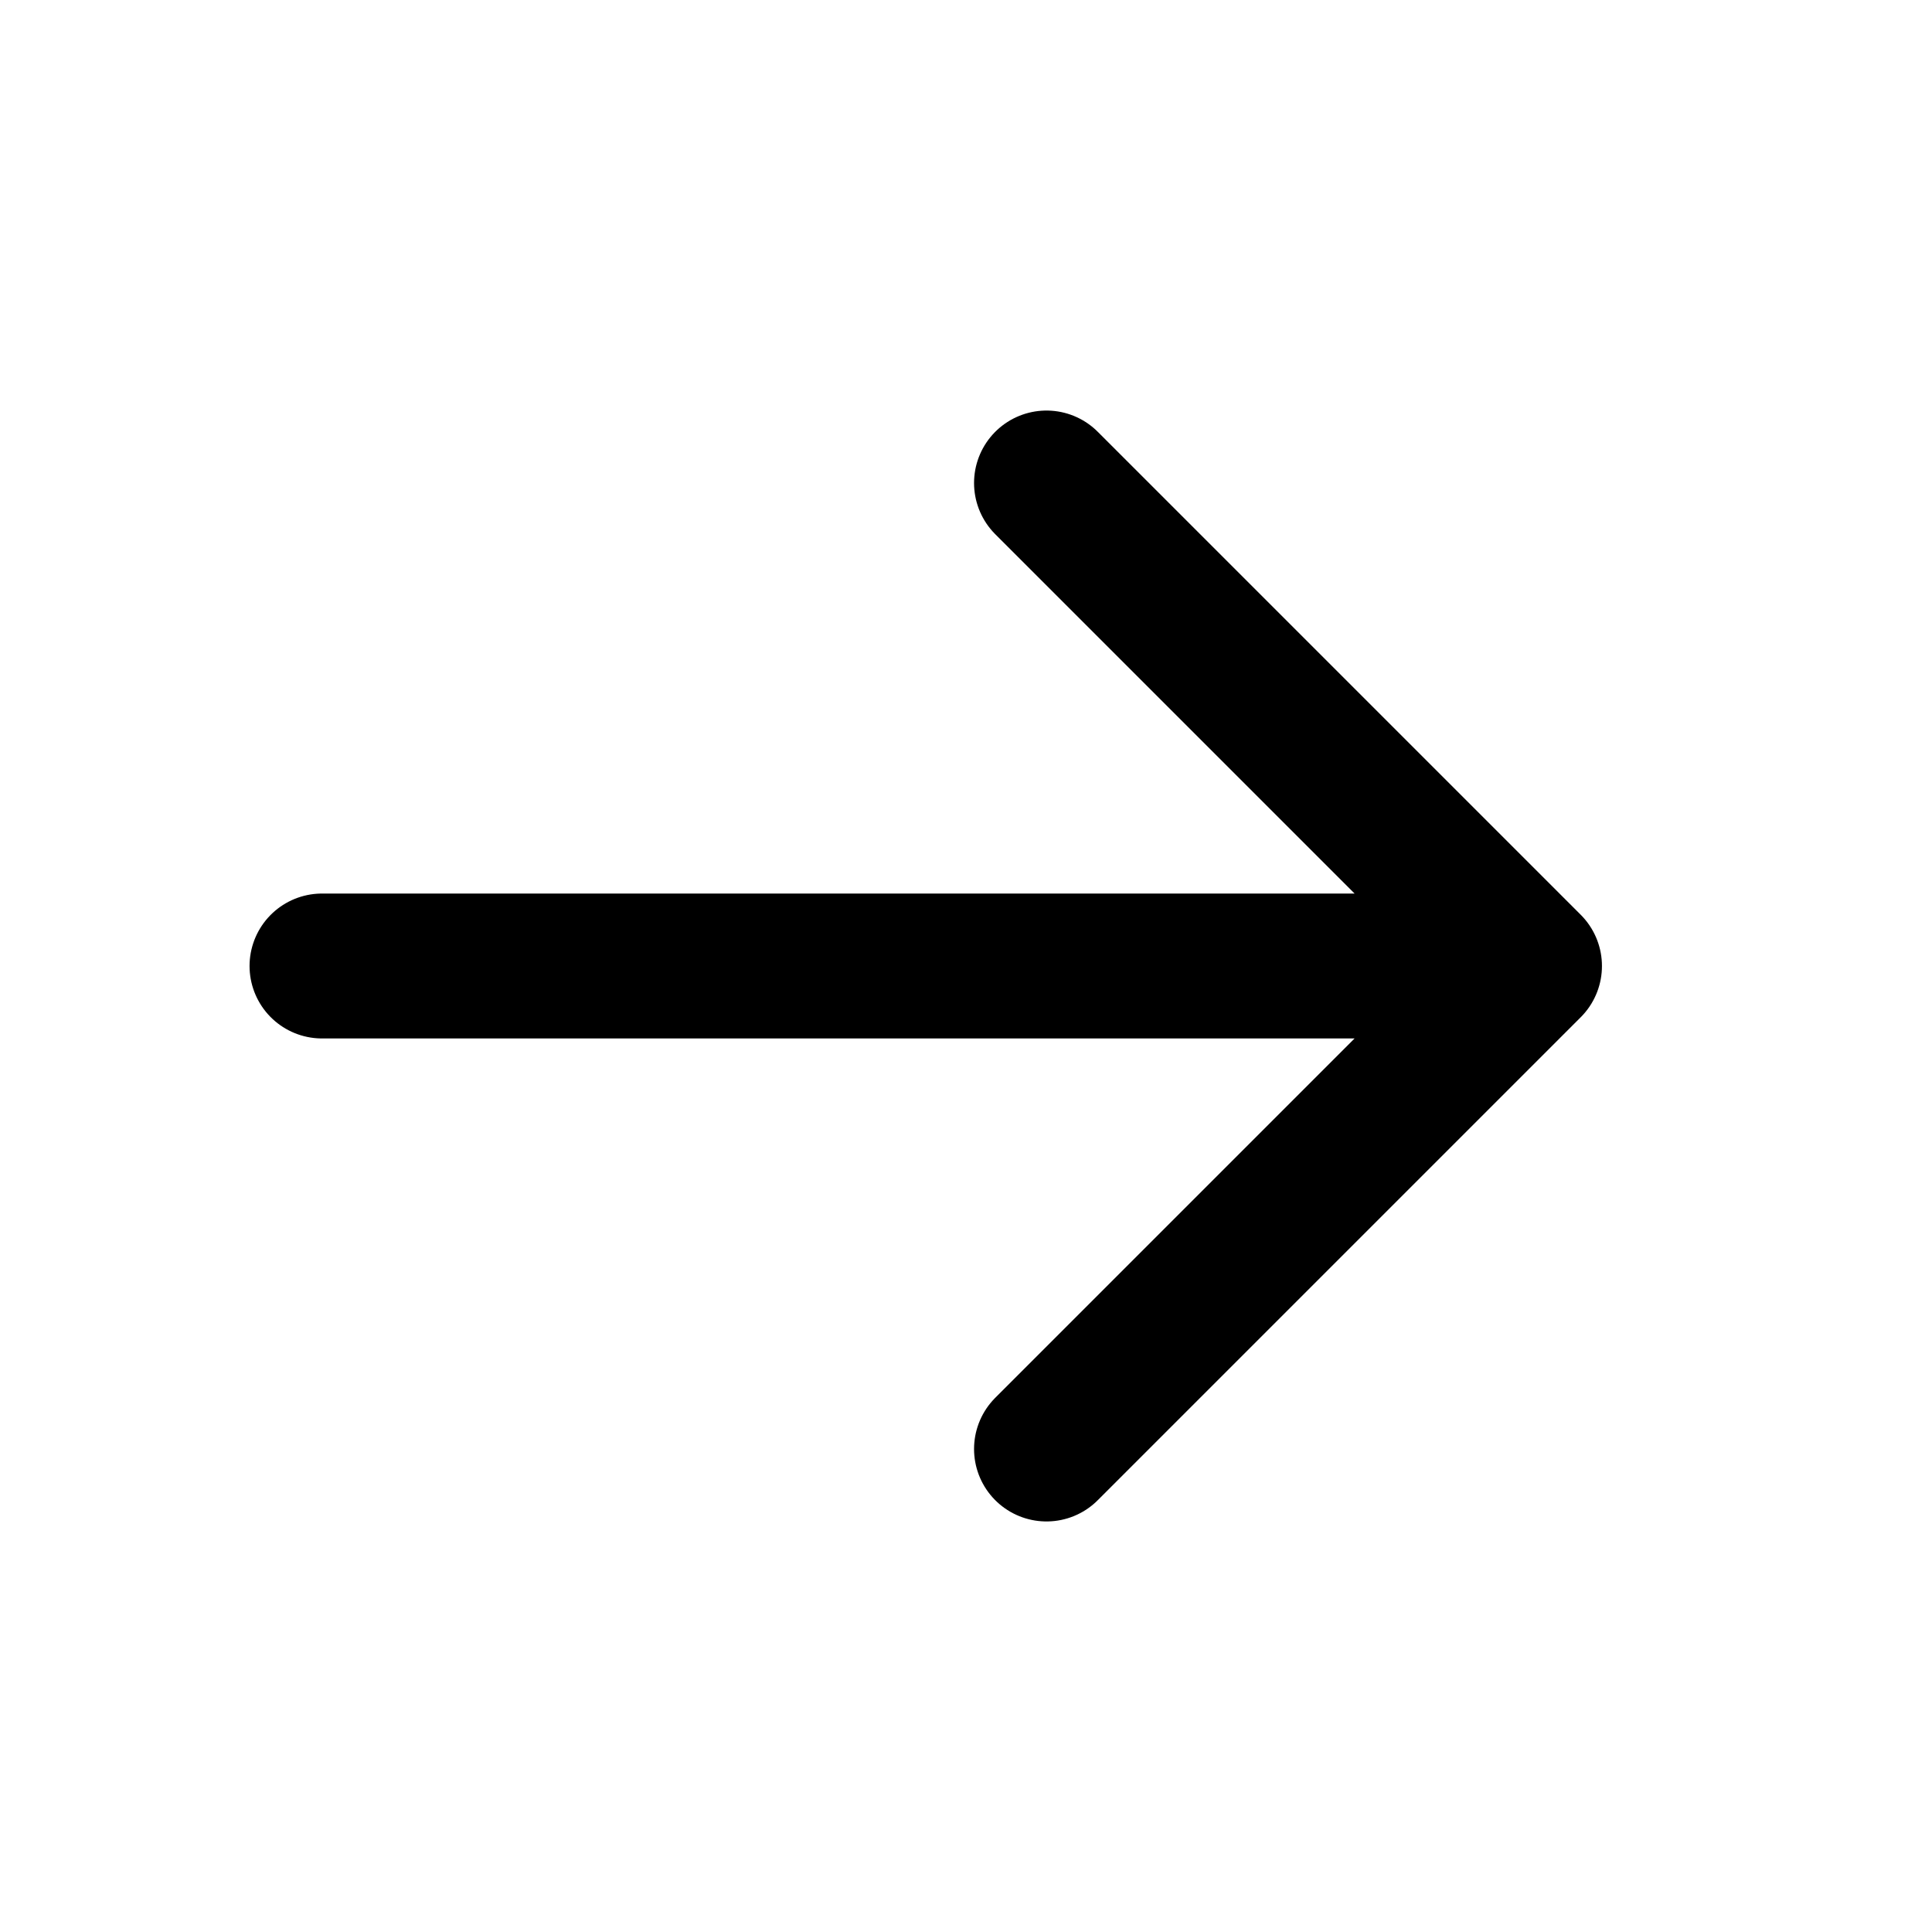
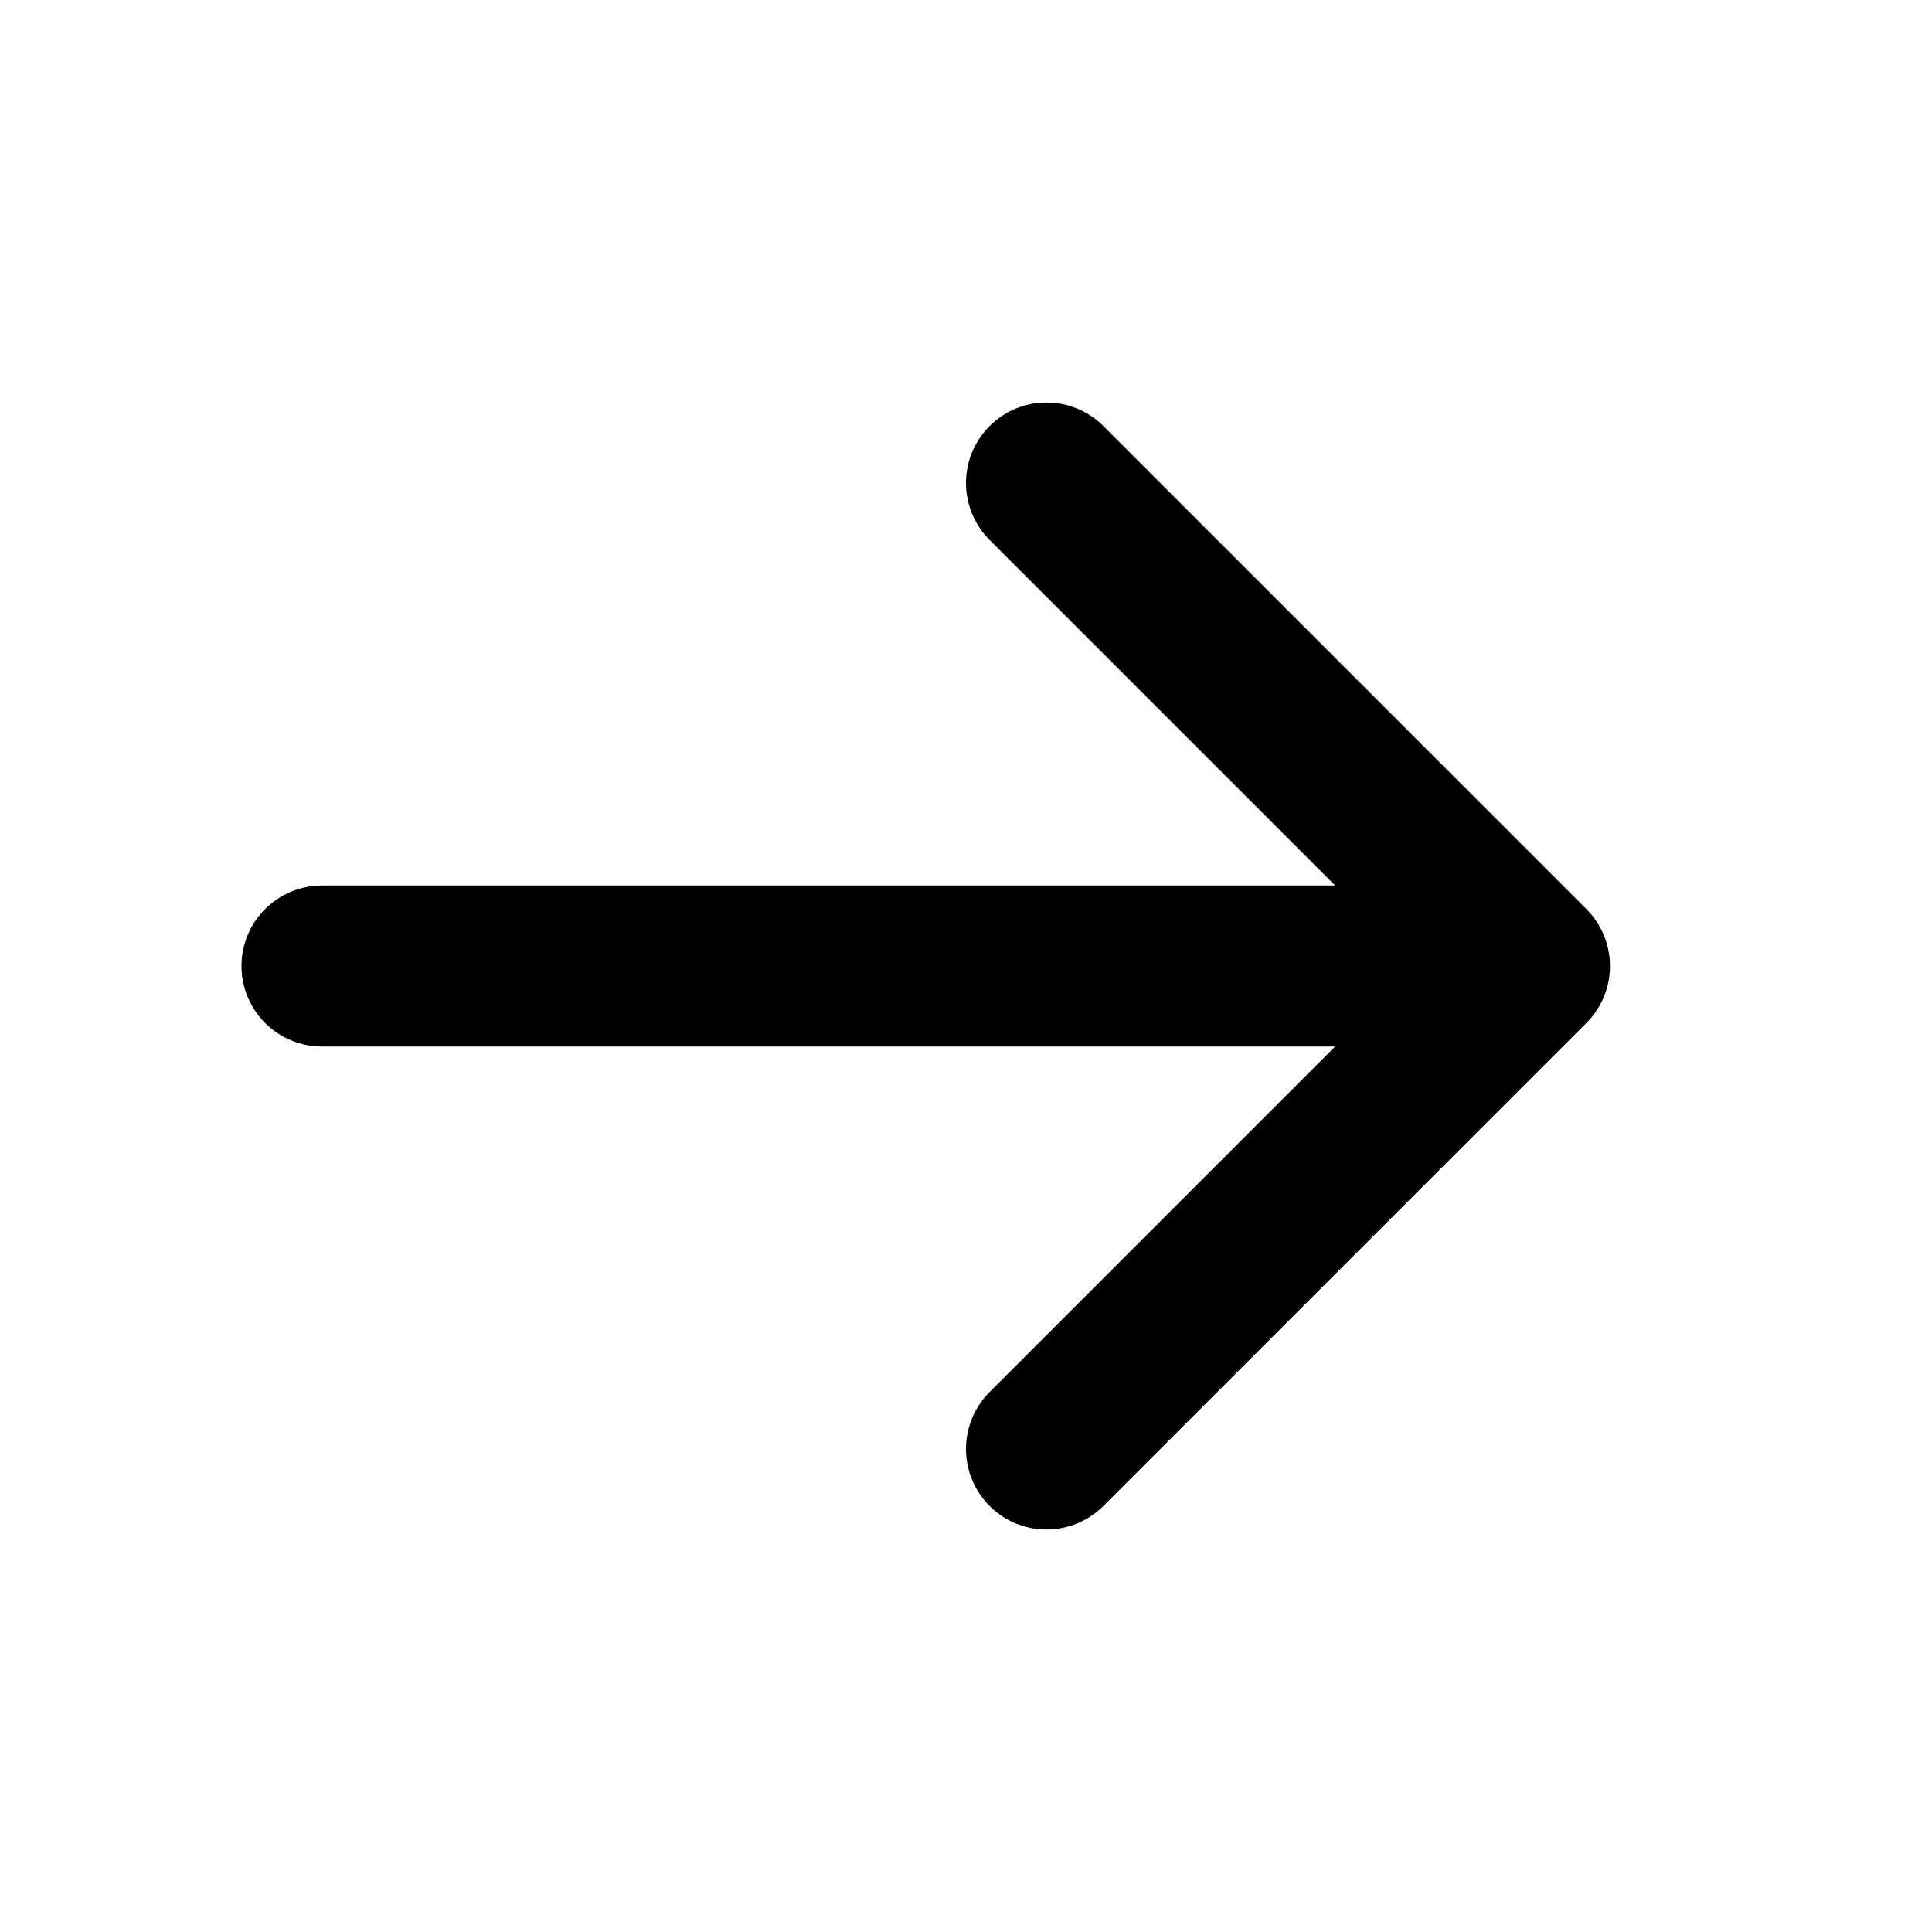
<svg xmlns="http://www.w3.org/2000/svg" width="24" height="24" viewBox="0 0 24 24" fill="none">
-   <path d="M4 12H19M13 6L19 12L13 18" stroke="currentColor" stroke-width="1.8" stroke-linecap="round" stroke-linejoin="round" />
+   <path d="M4 12H19M13 6L19 12L13 18" stroke="currentColor" stroke-width="2" stroke-linecap="round" stroke-linejoin="round" />
</svg>
